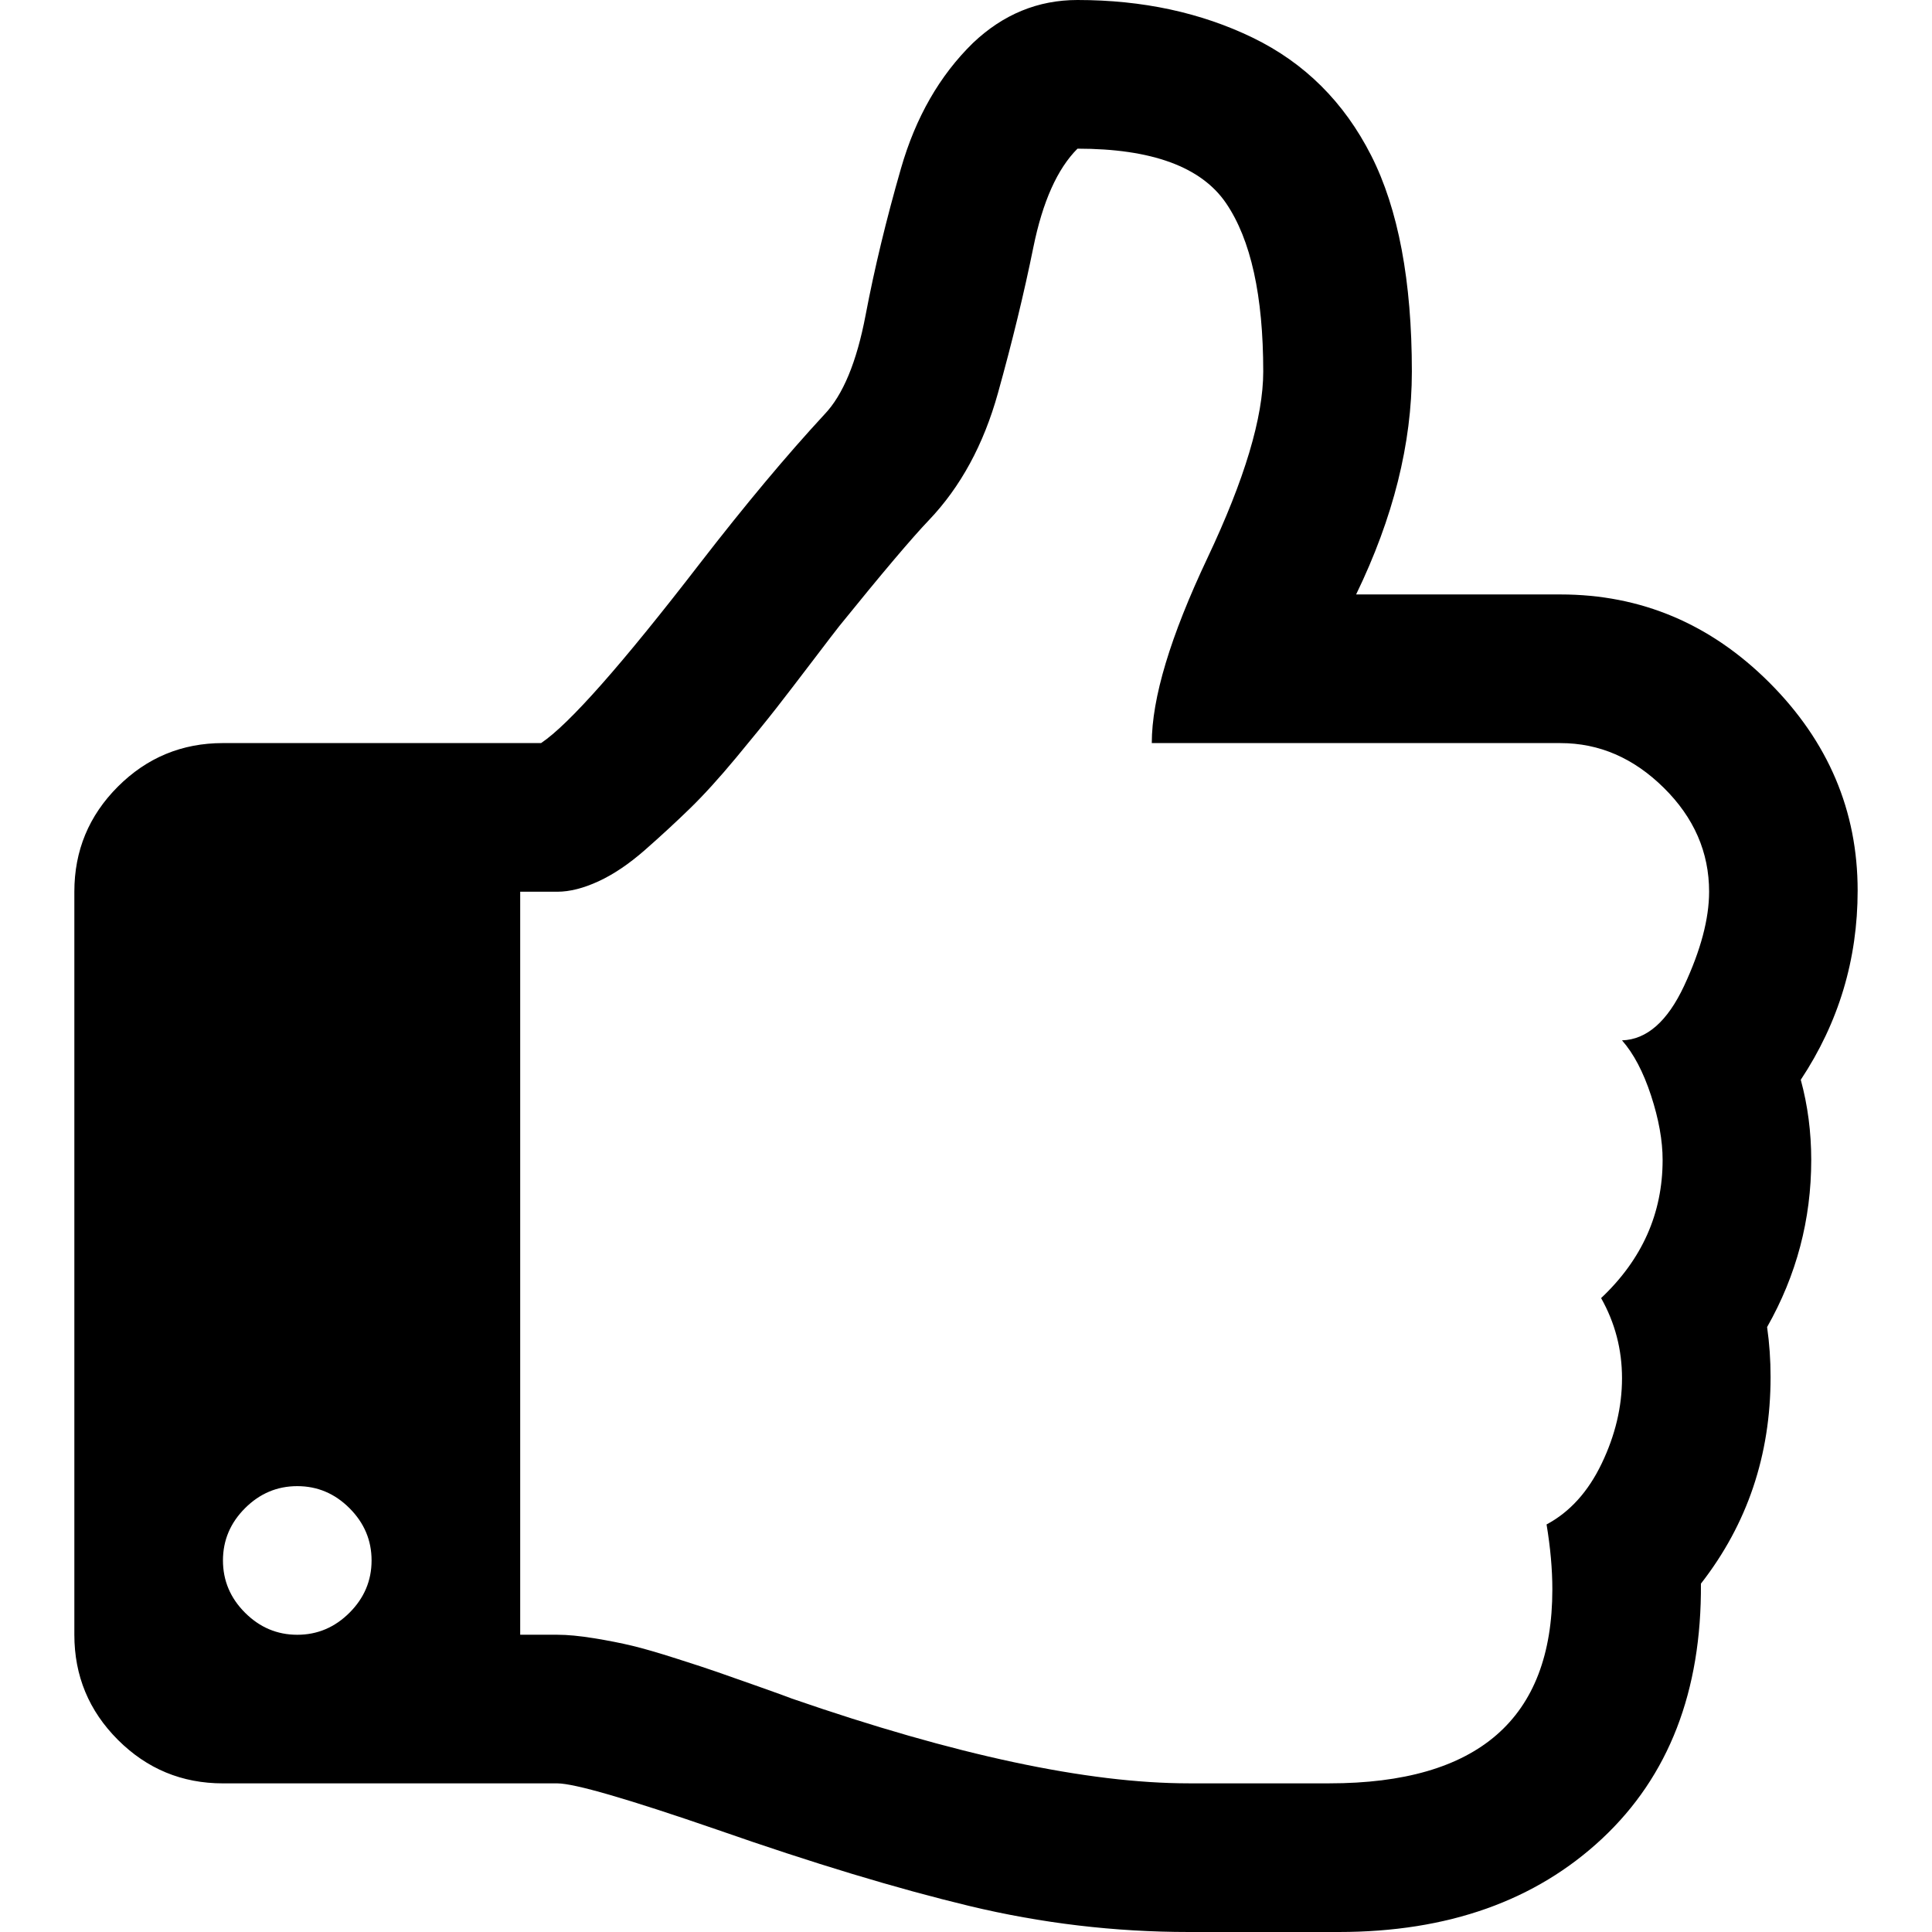
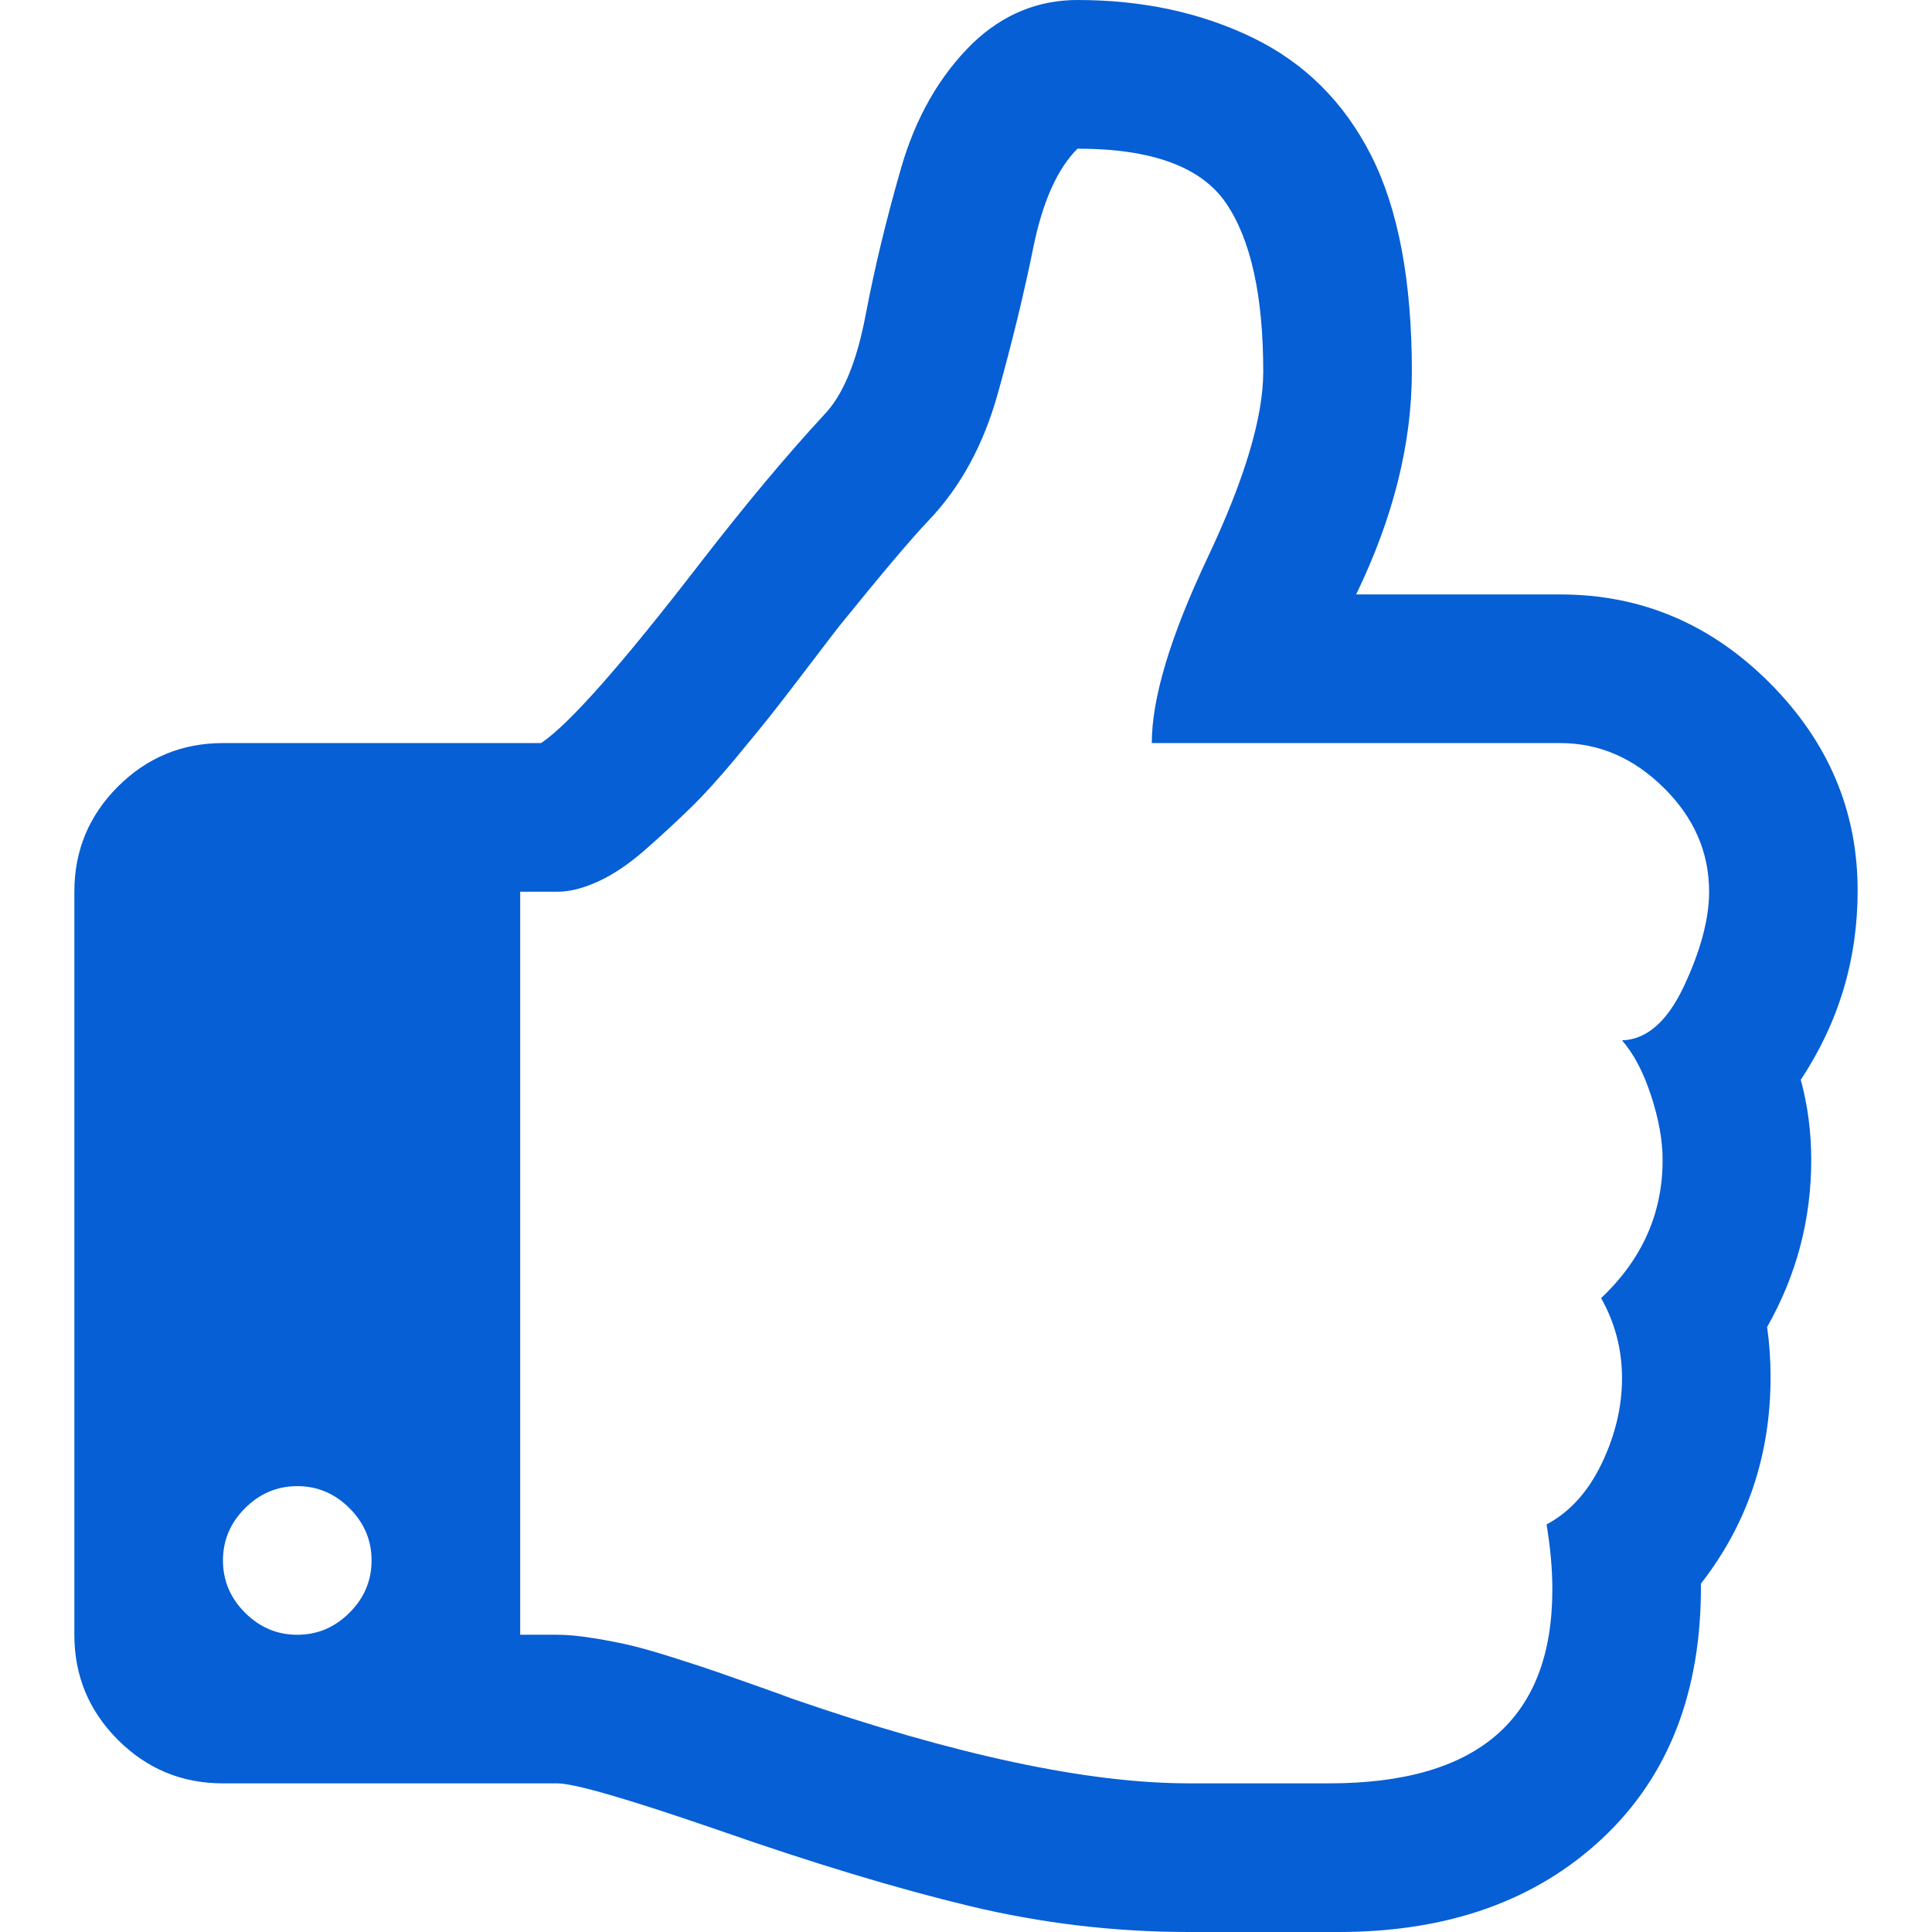
- <svg xmlns="http://www.w3.org/2000/svg" version="1.1" id="Capa_1" x="0px" y="0px" width="475.099px" height="475.099px" viewBox="0 0 475.099 475.099" style="enable-background:new 0 0 475.099 475.099;" xml:space="preserve">
+ <svg xmlns="http://www.w3.org/2000/svg" version="1.1" id="Capa_1" x="0px" y="0px" width="512px" height="512px" viewBox="0 0 475.099 475.099" style="enable-background:new 0 0 475.099 475.099;" xml:space="preserve">
  <g>
-     <path d="M442.829,265.532c9.328-14.089,13.986-29.598,13.986-46.538c0-19.607-7.225-36.637-21.687-51.117   c-14.469-14.465-31.601-21.696-51.394-21.696h-50.251c9.134-18.842,13.709-37.117,13.709-54.816c0-22.271-3.34-39.971-9.996-53.105   c-6.663-13.138-16.372-22.795-29.126-28.984C295.313,3.09,280.947,0,264.959,0c-9.712,0-18.274,3.521-25.697,10.566   c-8.183,7.993-14.084,18.274-17.699,30.837c-3.617,12.559-6.521,24.6-8.708,36.116c-2.187,11.515-5.569,19.652-10.135,24.41   c-9.329,10.088-19.511,22.273-30.551,36.547c-19.224,24.932-32.264,39.685-39.113,44.255H54.828   c-10.088,0-18.702,3.574-25.84,10.706c-7.135,7.139-10.705,15.752-10.705,25.841v182.723c0,10.089,3.566,18.699,10.705,25.838   c7.142,7.139,15.752,10.711,25.84,10.711h82.221c4.188,0,17.319,3.806,39.399,11.42c23.413,8.186,44.017,14.418,61.812,18.702   c17.797,4.284,35.832,6.427,54.106,6.427h26.545h10.284c26.836,0,48.438-7.666,64.809-22.99   c16.365-15.324,24.458-36.213,24.27-62.67c11.42-14.657,17.129-31.597,17.129-50.819c0-4.185-0.281-8.277-0.855-12.278   c7.23-12.748,10.854-26.453,10.854-41.11C445.399,278.379,444.544,271.809,442.829,265.532z M85.949,396.58   c-3.616,3.614-7.898,5.428-12.847,5.428c-4.95,0-9.233-1.813-12.85-5.428c-3.615-3.613-5.424-7.897-5.424-12.85   c0-4.948,1.805-9.229,5.424-12.847c3.621-3.617,7.9-5.425,12.85-5.425c4.949,0,9.231,1.808,12.847,5.425   c3.617,3.617,5.426,7.898,5.426,12.847C91.375,388.683,89.566,392.967,85.949,396.58z M414.145,242.419   c-4.093,8.754-9.186,13.227-15.276,13.415c2.854,3.237,5.235,7.762,7.139,13.562c1.902,5.807,2.847,11.087,2.847,15.848   c0,13.127-5.037,24.455-15.126,33.969c3.43,6.088,5.141,12.658,5.141,19.697c0,7.043-1.663,14.038-4.996,20.984   c-3.327,6.94-7.851,11.938-13.559,14.982c0.951,5.709,1.423,11.04,1.423,15.988c0,31.785-18.274,47.678-54.823,47.678h-34.536   c-24.94,0-57.483-6.943-97.648-20.841c-0.953-0.38-3.709-1.383-8.28-2.998s-7.948-2.806-10.138-3.565   c-2.19-0.767-5.518-1.861-9.994-3.285c-4.475-1.431-8.087-2.479-10.849-3.142c-2.758-0.664-5.901-1.283-9.419-1.855   c-3.52-0.571-6.519-0.855-8.993-0.855h-9.136V219.285h9.136c3.045,0,6.423-0.859,10.135-2.568c3.711-1.714,7.52-4.283,11.421-7.71   c3.903-3.427,7.564-6.805,10.992-10.138c3.427-3.33,7.233-7.517,11.422-12.559c4.187-5.046,7.47-9.089,9.851-12.135   c2.378-3.045,5.375-6.949,8.992-11.707c3.615-4.757,5.806-7.613,6.567-8.566c10.467-12.941,17.795-21.601,21.982-25.981   c7.804-8.182,13.466-18.603,16.987-31.261c3.525-12.66,6.427-24.604,8.703-35.832c2.282-11.229,5.903-19.321,10.858-24.27   c18.268,0,30.453,4.471,36.542,13.418c6.088,8.945,9.134,22.746,9.134,41.399c0,11.229-4.572,26.503-13.71,45.821   c-9.134,19.32-13.698,34.5-13.698,45.539h100.495c9.527,0,17.993,3.662,25.413,10.994c7.426,7.327,11.143,15.843,11.143,25.553   C420.284,225.943,418.237,233.653,414.145,242.419z" />
+     <path d="M442.829,265.532c9.328-14.089,13.986-29.598,13.986-46.538c0-19.607-7.225-36.637-21.687-51.117   c-14.469-14.465-31.601-21.696-51.394-21.696h-50.251c9.134-18.842,13.709-37.117,13.709-54.816c0-22.271-3.34-39.971-9.996-53.105   c-6.663-13.138-16.372-22.795-29.126-28.984C295.313,3.09,280.947,0,264.959,0c-9.712,0-18.274,3.521-25.697,10.566   c-8.183,7.993-14.084,18.274-17.699,30.837c-3.617,12.559-6.521,24.6-8.708,36.116c-2.187,11.515-5.569,19.652-10.135,24.41   c-9.329,10.088-19.511,22.273-30.551,36.547c-19.224,24.932-32.264,39.685-39.113,44.255H54.828   c-10.088,0-18.702,3.574-25.84,10.706c-7.135,7.139-10.705,15.752-10.705,25.841v182.723c0,10.089,3.566,18.699,10.705,25.838   c7.142,7.139,15.752,10.711,25.84,10.711h82.221c4.188,0,17.319,3.806,39.399,11.42c23.413,8.186,44.017,14.418,61.812,18.702   c17.797,4.284,35.832,6.427,54.106,6.427h26.545h10.284c26.836,0,48.438-7.666,64.809-22.99   c16.365-15.324,24.458-36.213,24.27-62.67c11.42-14.657,17.129-31.597,17.129-50.819c0-4.185-0.281-8.277-0.855-12.278   c7.23-12.748,10.854-26.453,10.854-41.11C445.399,278.379,444.544,271.809,442.829,265.532z M85.949,396.58   c-3.616,3.614-7.898,5.428-12.847,5.428c-4.95,0-9.233-1.813-12.85-5.428c-3.615-3.613-5.424-7.897-5.424-12.85   c0-4.948,1.805-9.229,5.424-12.847c3.621-3.617,7.9-5.425,12.85-5.425c4.949,0,9.231,1.808,12.847,5.425   c3.617,3.617,5.426,7.898,5.426,12.847C91.375,388.683,89.566,392.967,85.949,396.58z M414.145,242.419   c-4.093,8.754-9.186,13.227-15.276,13.415c2.854,3.237,5.235,7.762,7.139,13.562c1.902,5.807,2.847,11.087,2.847,15.848   c0,13.127-5.037,24.455-15.126,33.969c3.43,6.088,5.141,12.658,5.141,19.697c0,7.043-1.663,14.038-4.996,20.984   c-3.327,6.94-7.851,11.938-13.559,14.982c0.951,5.709,1.423,11.04,1.423,15.988c0,31.785-18.274,47.678-54.823,47.678h-34.536   c-24.94,0-57.483-6.943-97.648-20.841c-0.953-0.38-3.709-1.383-8.28-2.998s-7.948-2.806-10.138-3.565   c-2.19-0.767-5.518-1.861-9.994-3.285c-4.475-1.431-8.087-2.479-10.849-3.142c-2.758-0.664-5.901-1.283-9.419-1.855   c-3.52-0.571-6.519-0.855-8.993-0.855h-9.136V219.285h9.136c3.045,0,6.423-0.859,10.135-2.568c3.711-1.714,7.52-4.283,11.421-7.71   c3.903-3.427,7.564-6.805,10.992-10.138c3.427-3.33,7.233-7.517,11.422-12.559c4.187-5.046,7.47-9.089,9.851-12.135   c2.378-3.045,5.375-6.949,8.992-11.707c3.615-4.757,5.806-7.613,6.567-8.566c10.467-12.941,17.795-21.601,21.982-25.981   c7.804-8.182,13.466-18.603,16.987-31.261c3.525-12.66,6.427-24.604,8.703-35.832c2.282-11.229,5.903-19.321,10.858-24.27   c18.268,0,30.453,4.471,36.542,13.418c6.088,8.945,9.134,22.746,9.134,41.399c0,11.229-4.572,26.503-13.71,45.821   c-9.134,19.32-13.698,34.5-13.698,45.539h100.495c9.527,0,17.993,3.662,25.413,10.994c7.426,7.327,11.143,15.843,11.143,25.553   C420.284,225.943,418.237,233.653,414.145,242.419z" fill="#065fd4" />
  </g>
  <g>
</g>
  <g>
</g>
  <g>
</g>
  <g>
</g>
  <g>
</g>
  <g>
</g>
  <g>
</g>
  <g>
</g>
  <g>
</g>
  <g>
</g>
  <g>
</g>
  <g>
</g>
  <g>
</g>
  <g>
</g>
  <g>
</g>
</svg>
